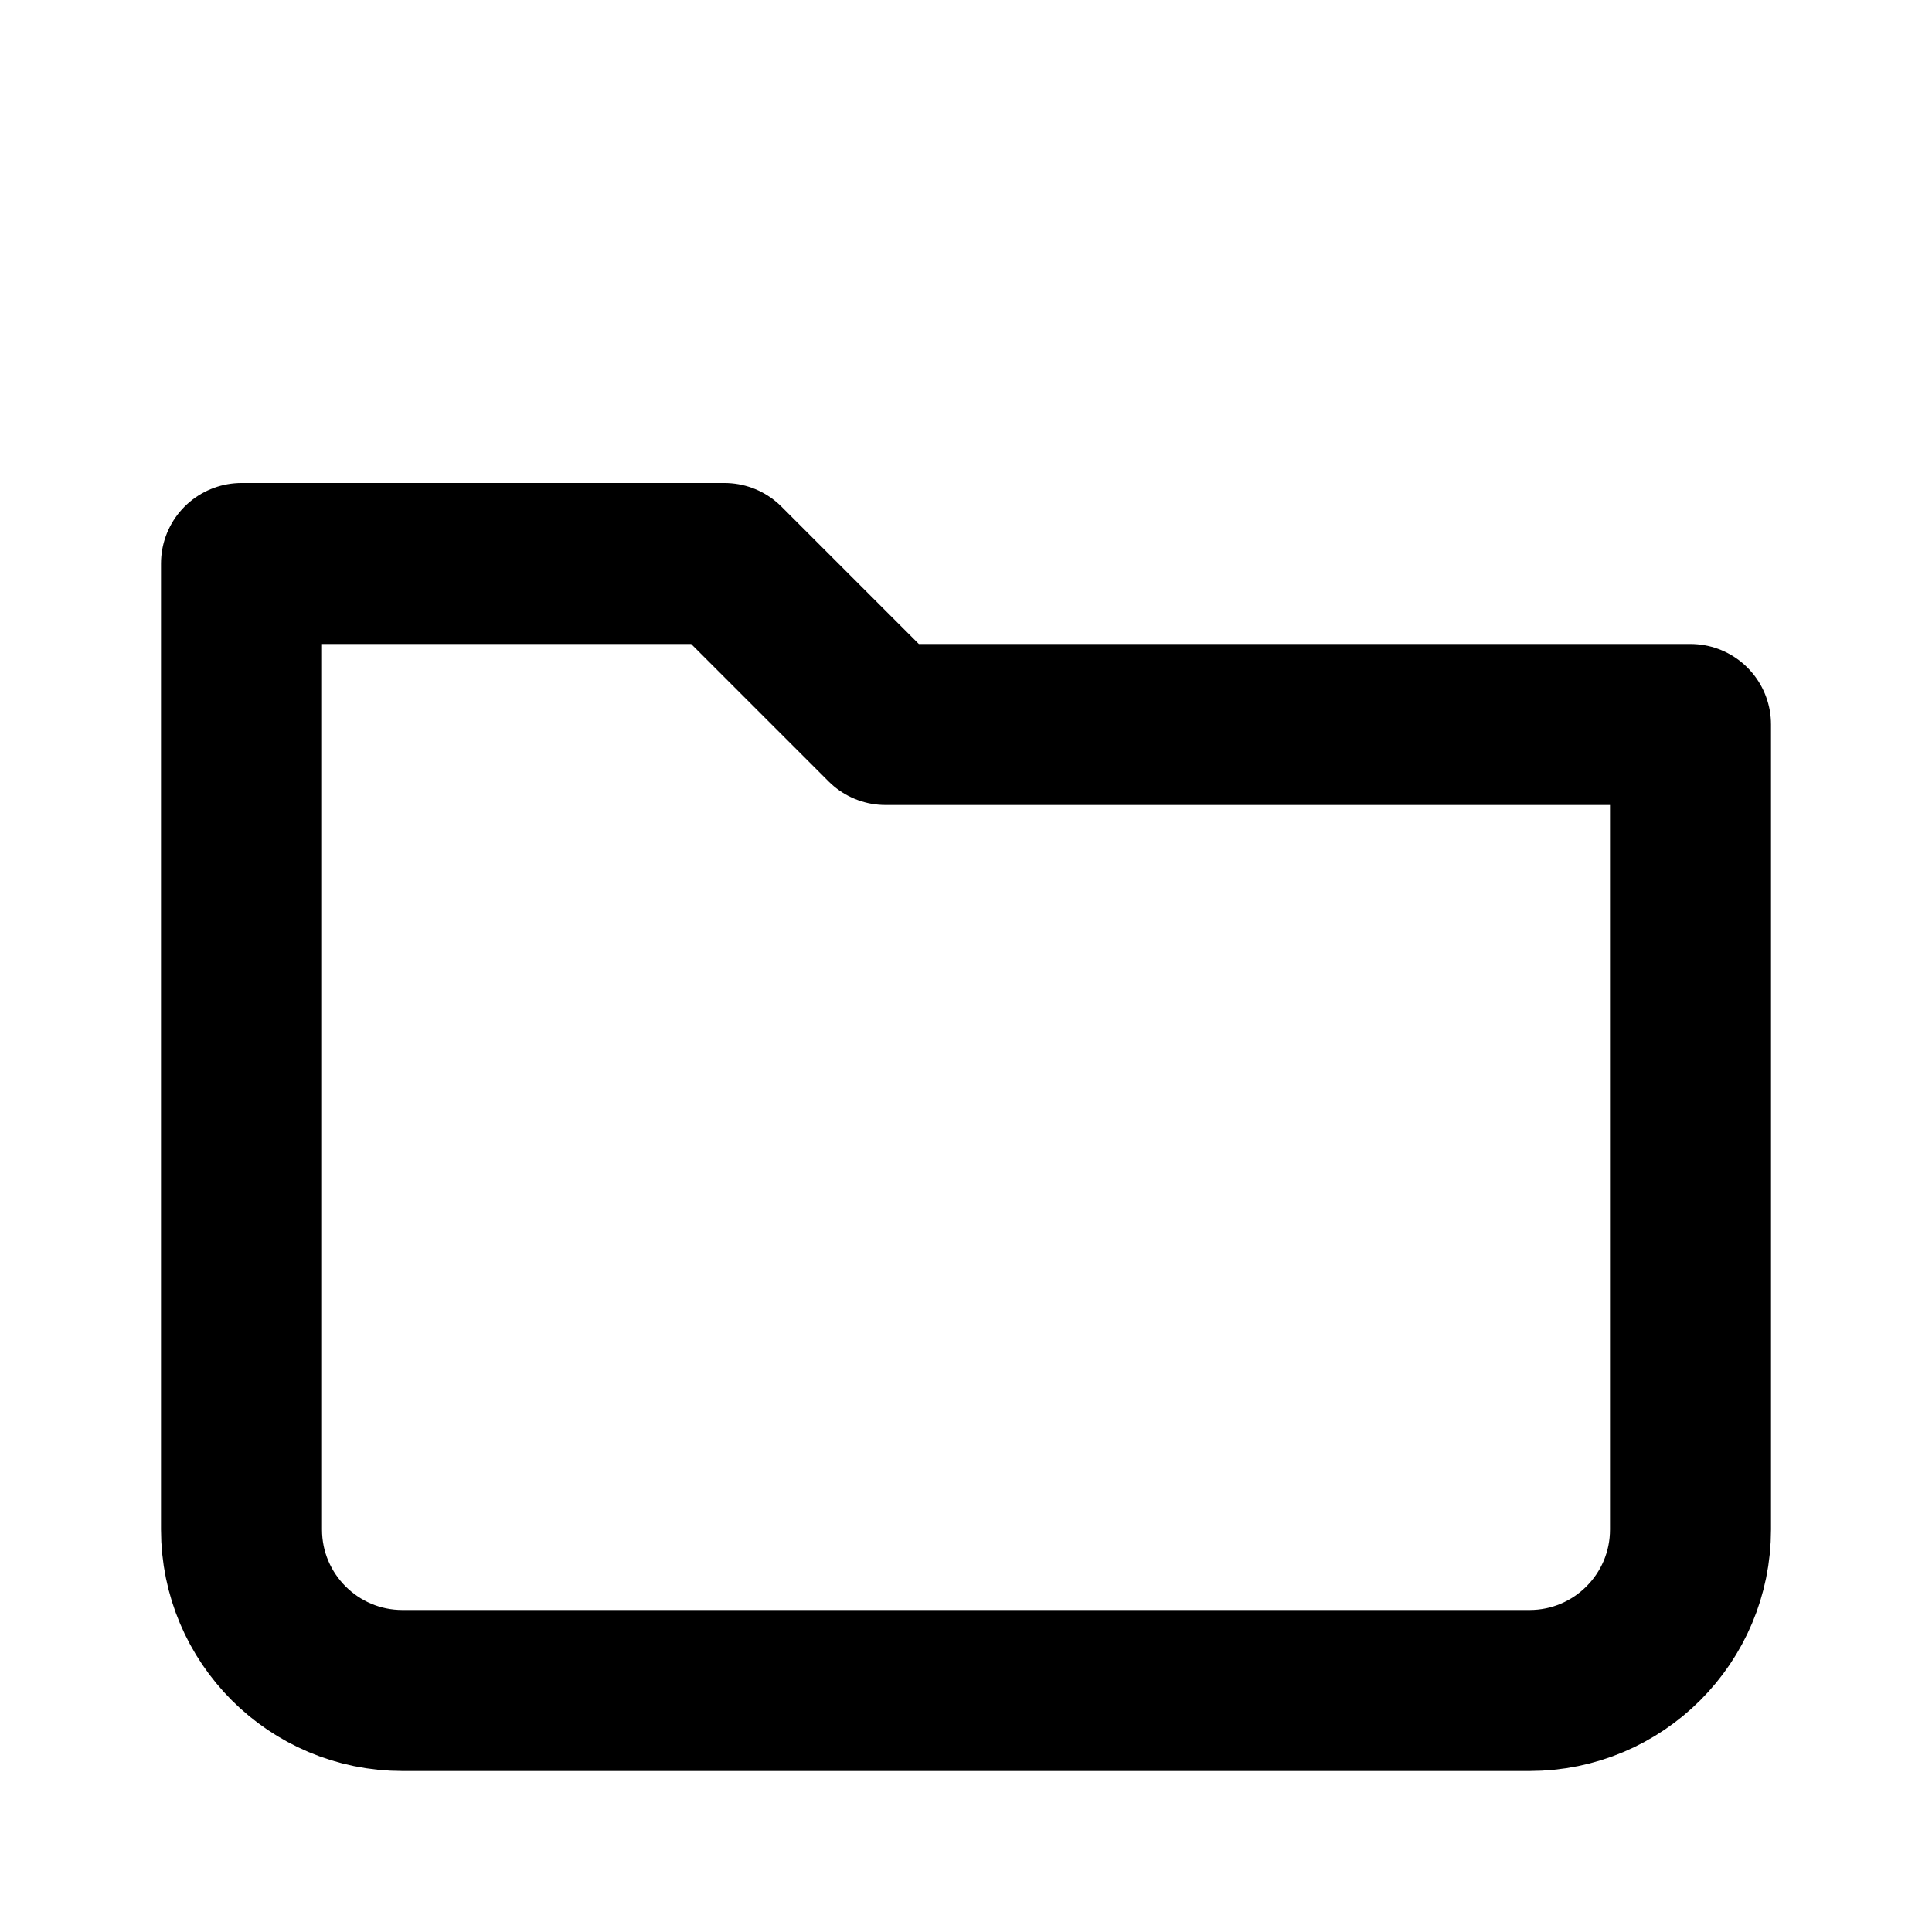
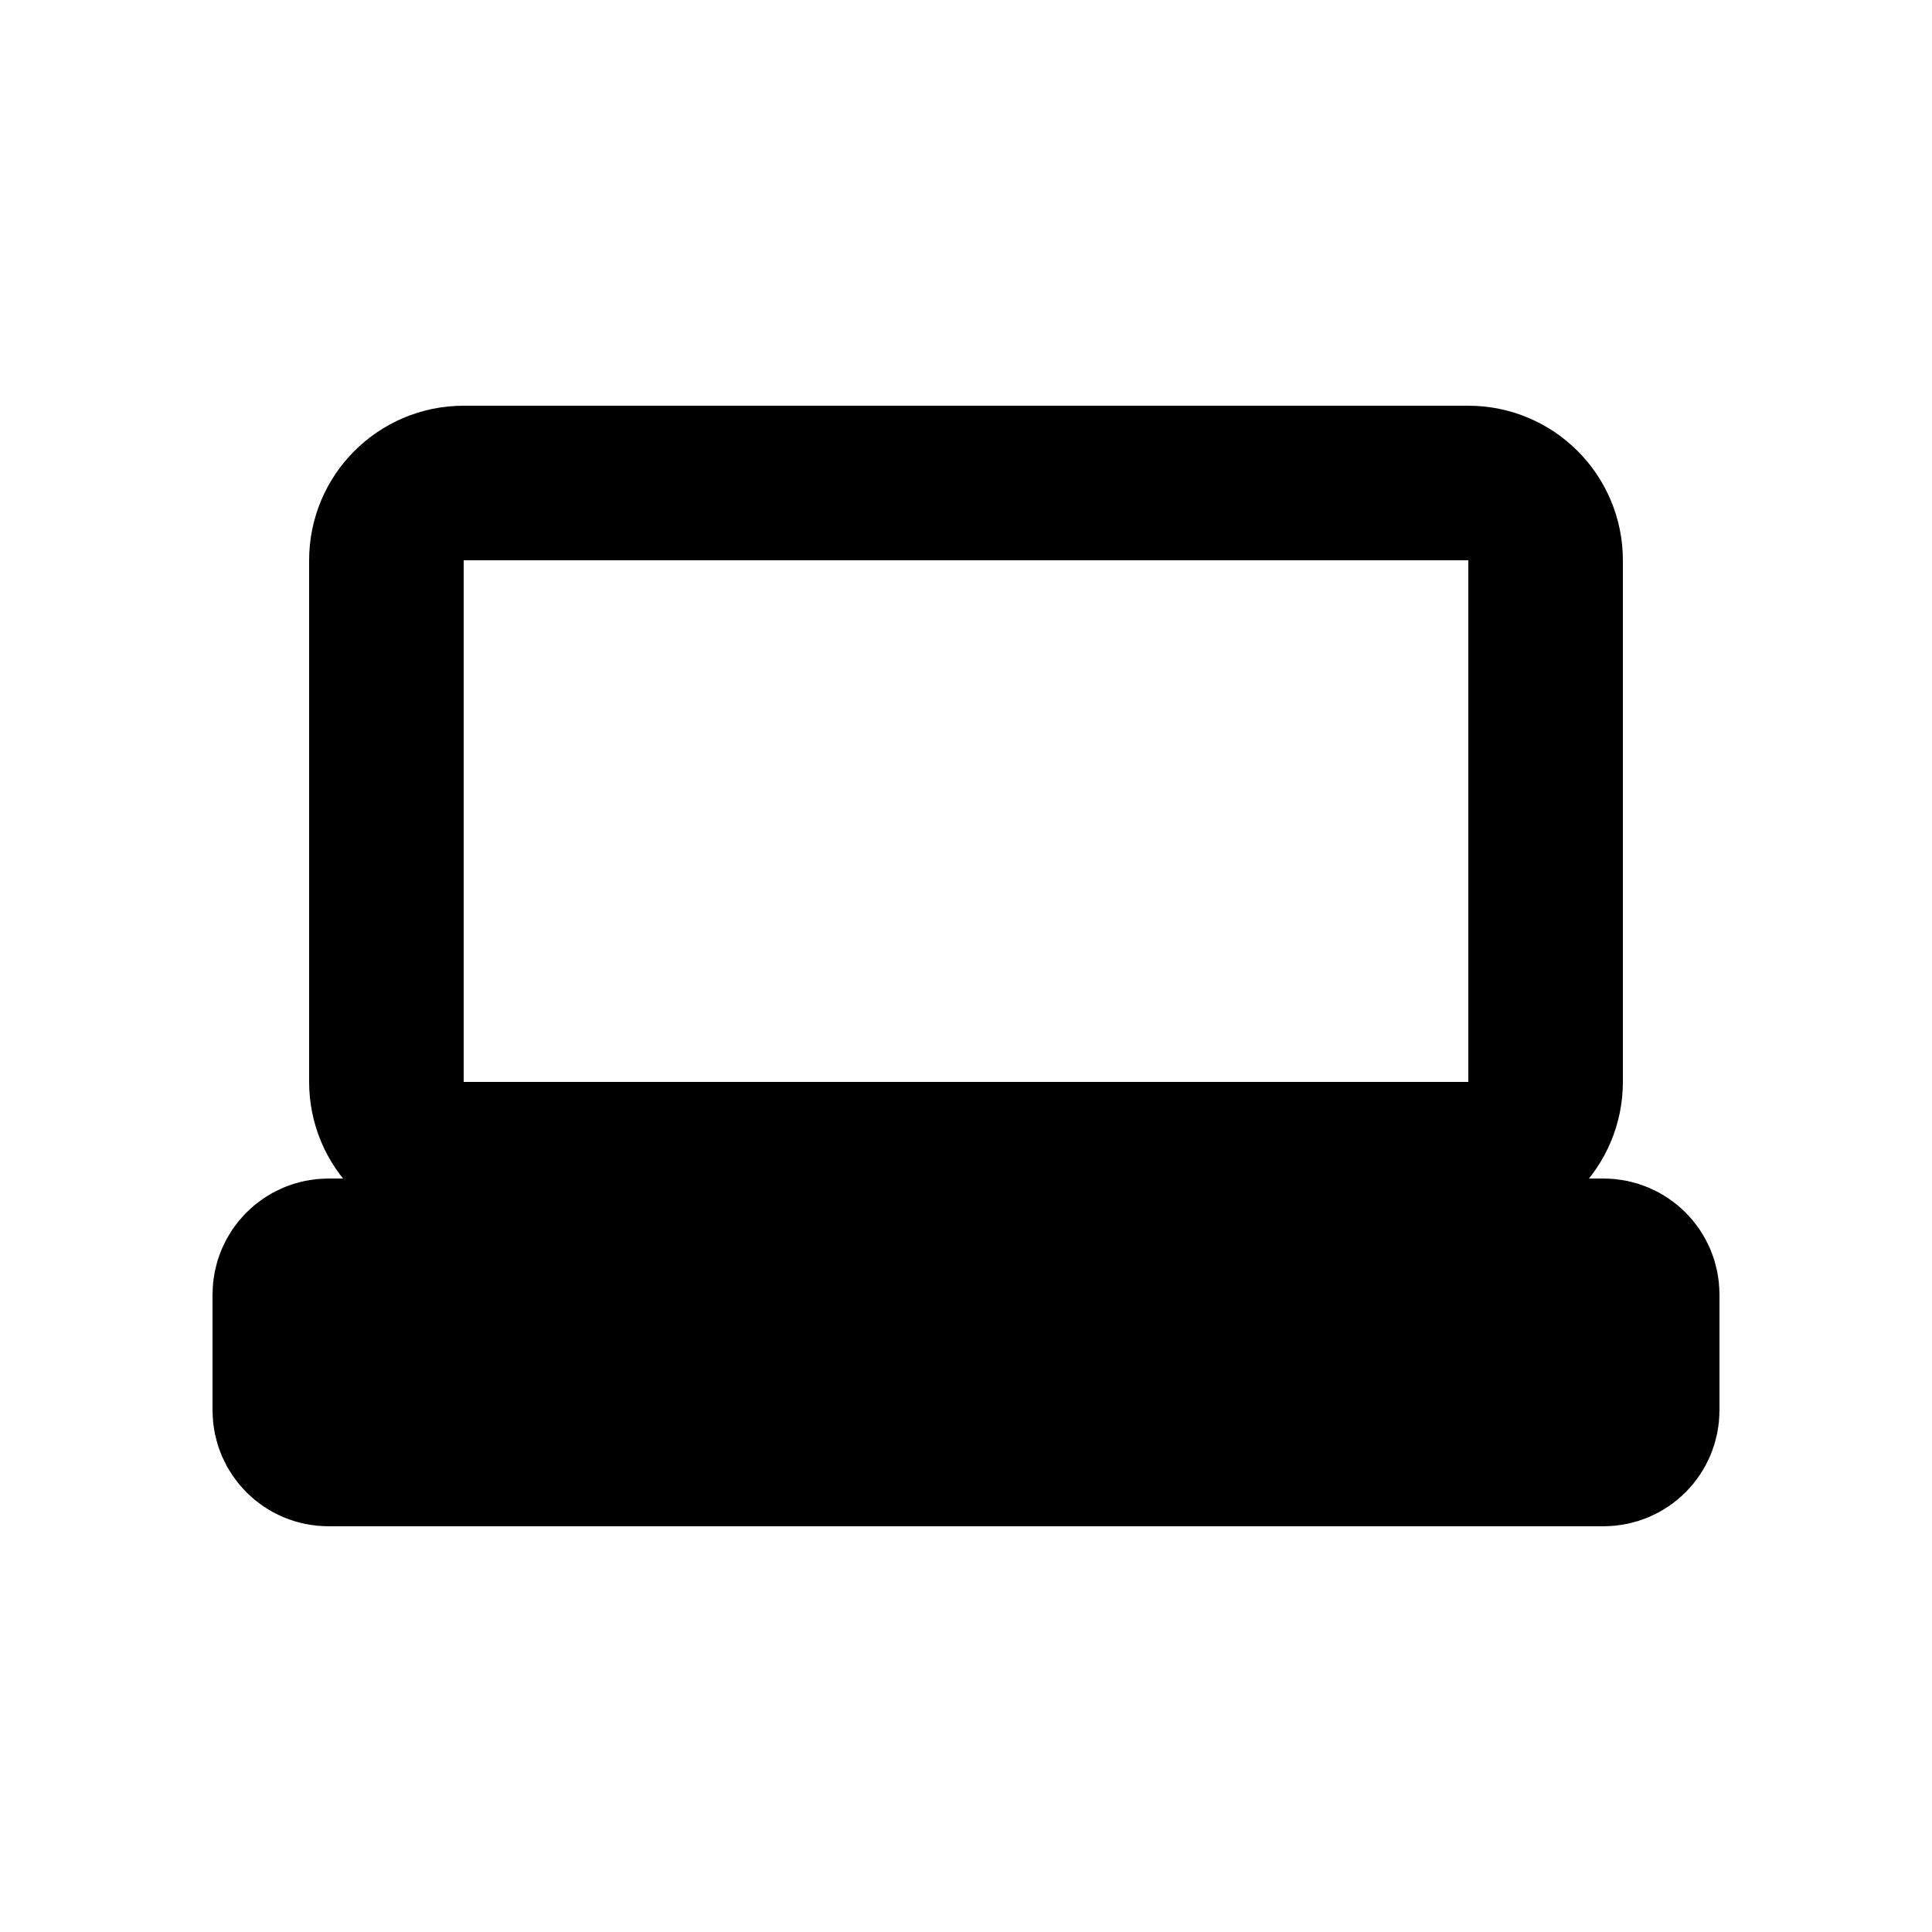
- <svg xmlns="http://www.w3.org/2000/svg" width="48" height="48" viewBox="0 0 24 24" fill="none" stroke="currentColor" stroke-width="2" stroke-linecap="round" stroke-linejoin="round">
-   <path d="M3 7H9L11 9H21V19A2 2 0 0 1 19 21H5A2 2 0 0 1 3 19V7Z" />
+ <svg xmlns="http://www.w3.org/2000/svg" width="100" height="100" viewBox="0 0 100 100" fill="none">
+   <rect x="20" y="25" width="60" height="35" stroke="black" stroke-width="8" rx="4" />
+   <rect x="15" y="65" width="70" height="10" stroke="black" stroke-width="8" rx="2" />
+   <line x1="15" y1="70" x2="85" y2="70" stroke="black" stroke-width="4" />
</svg>
